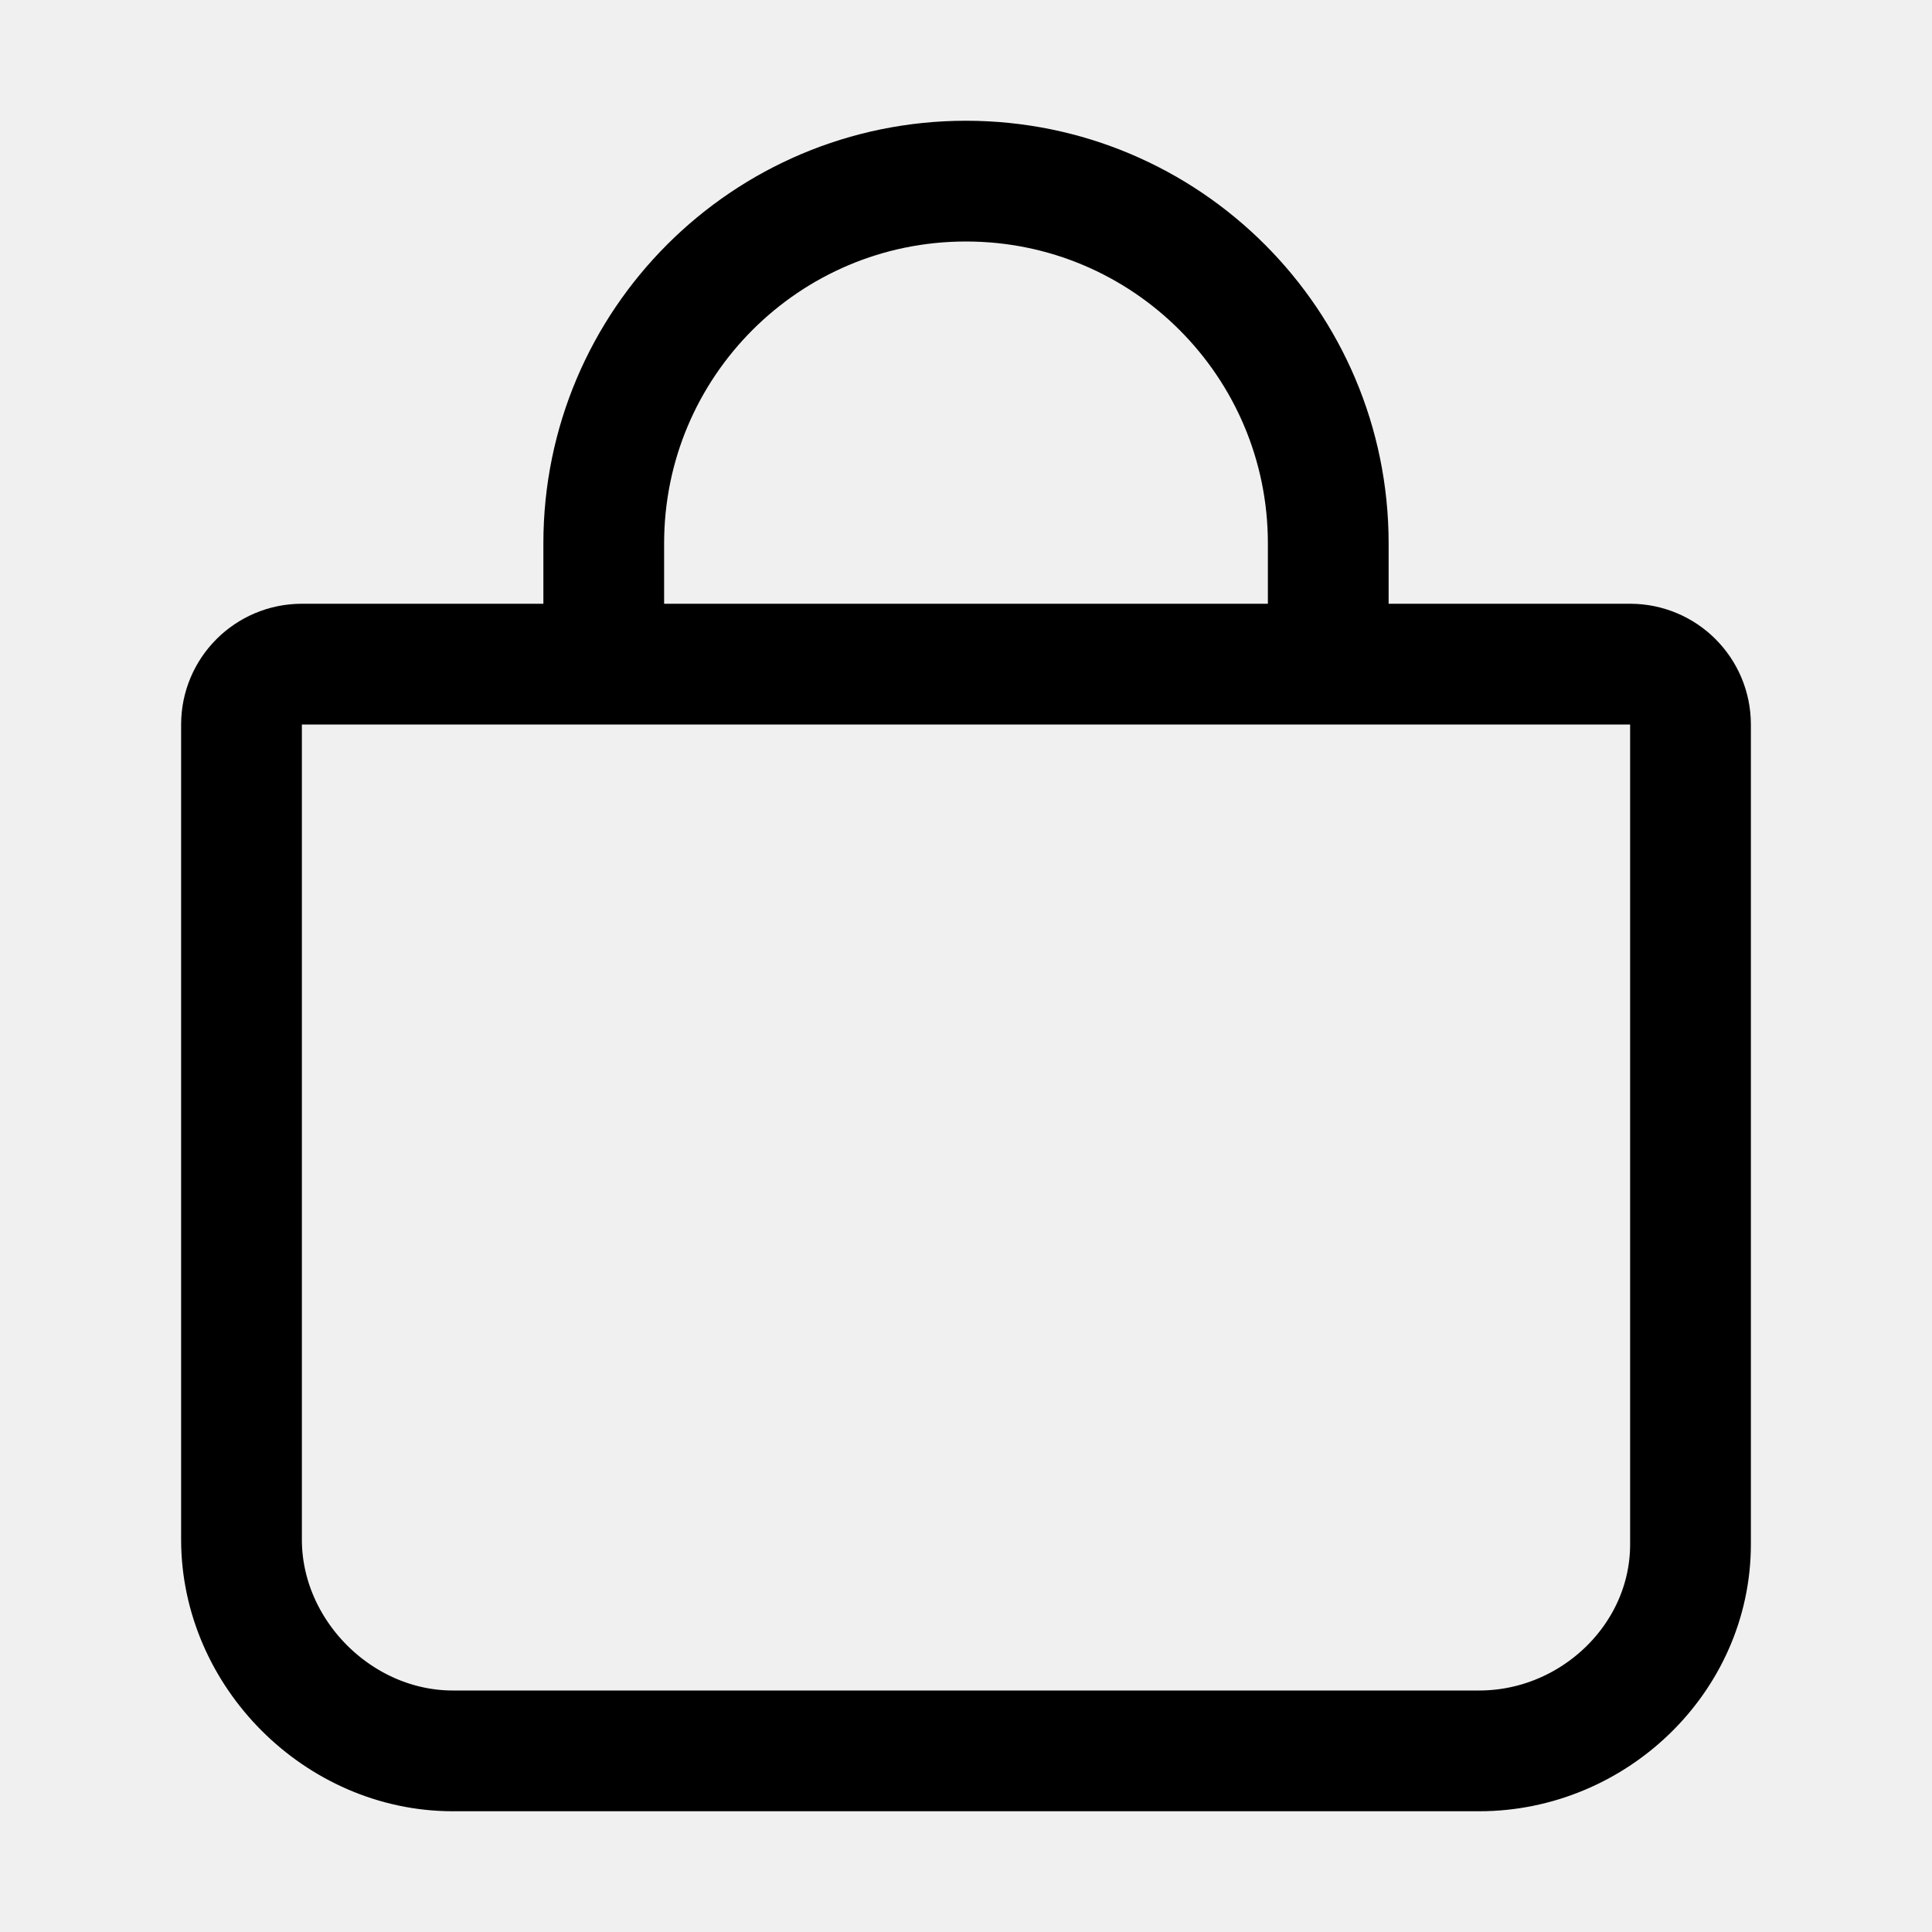
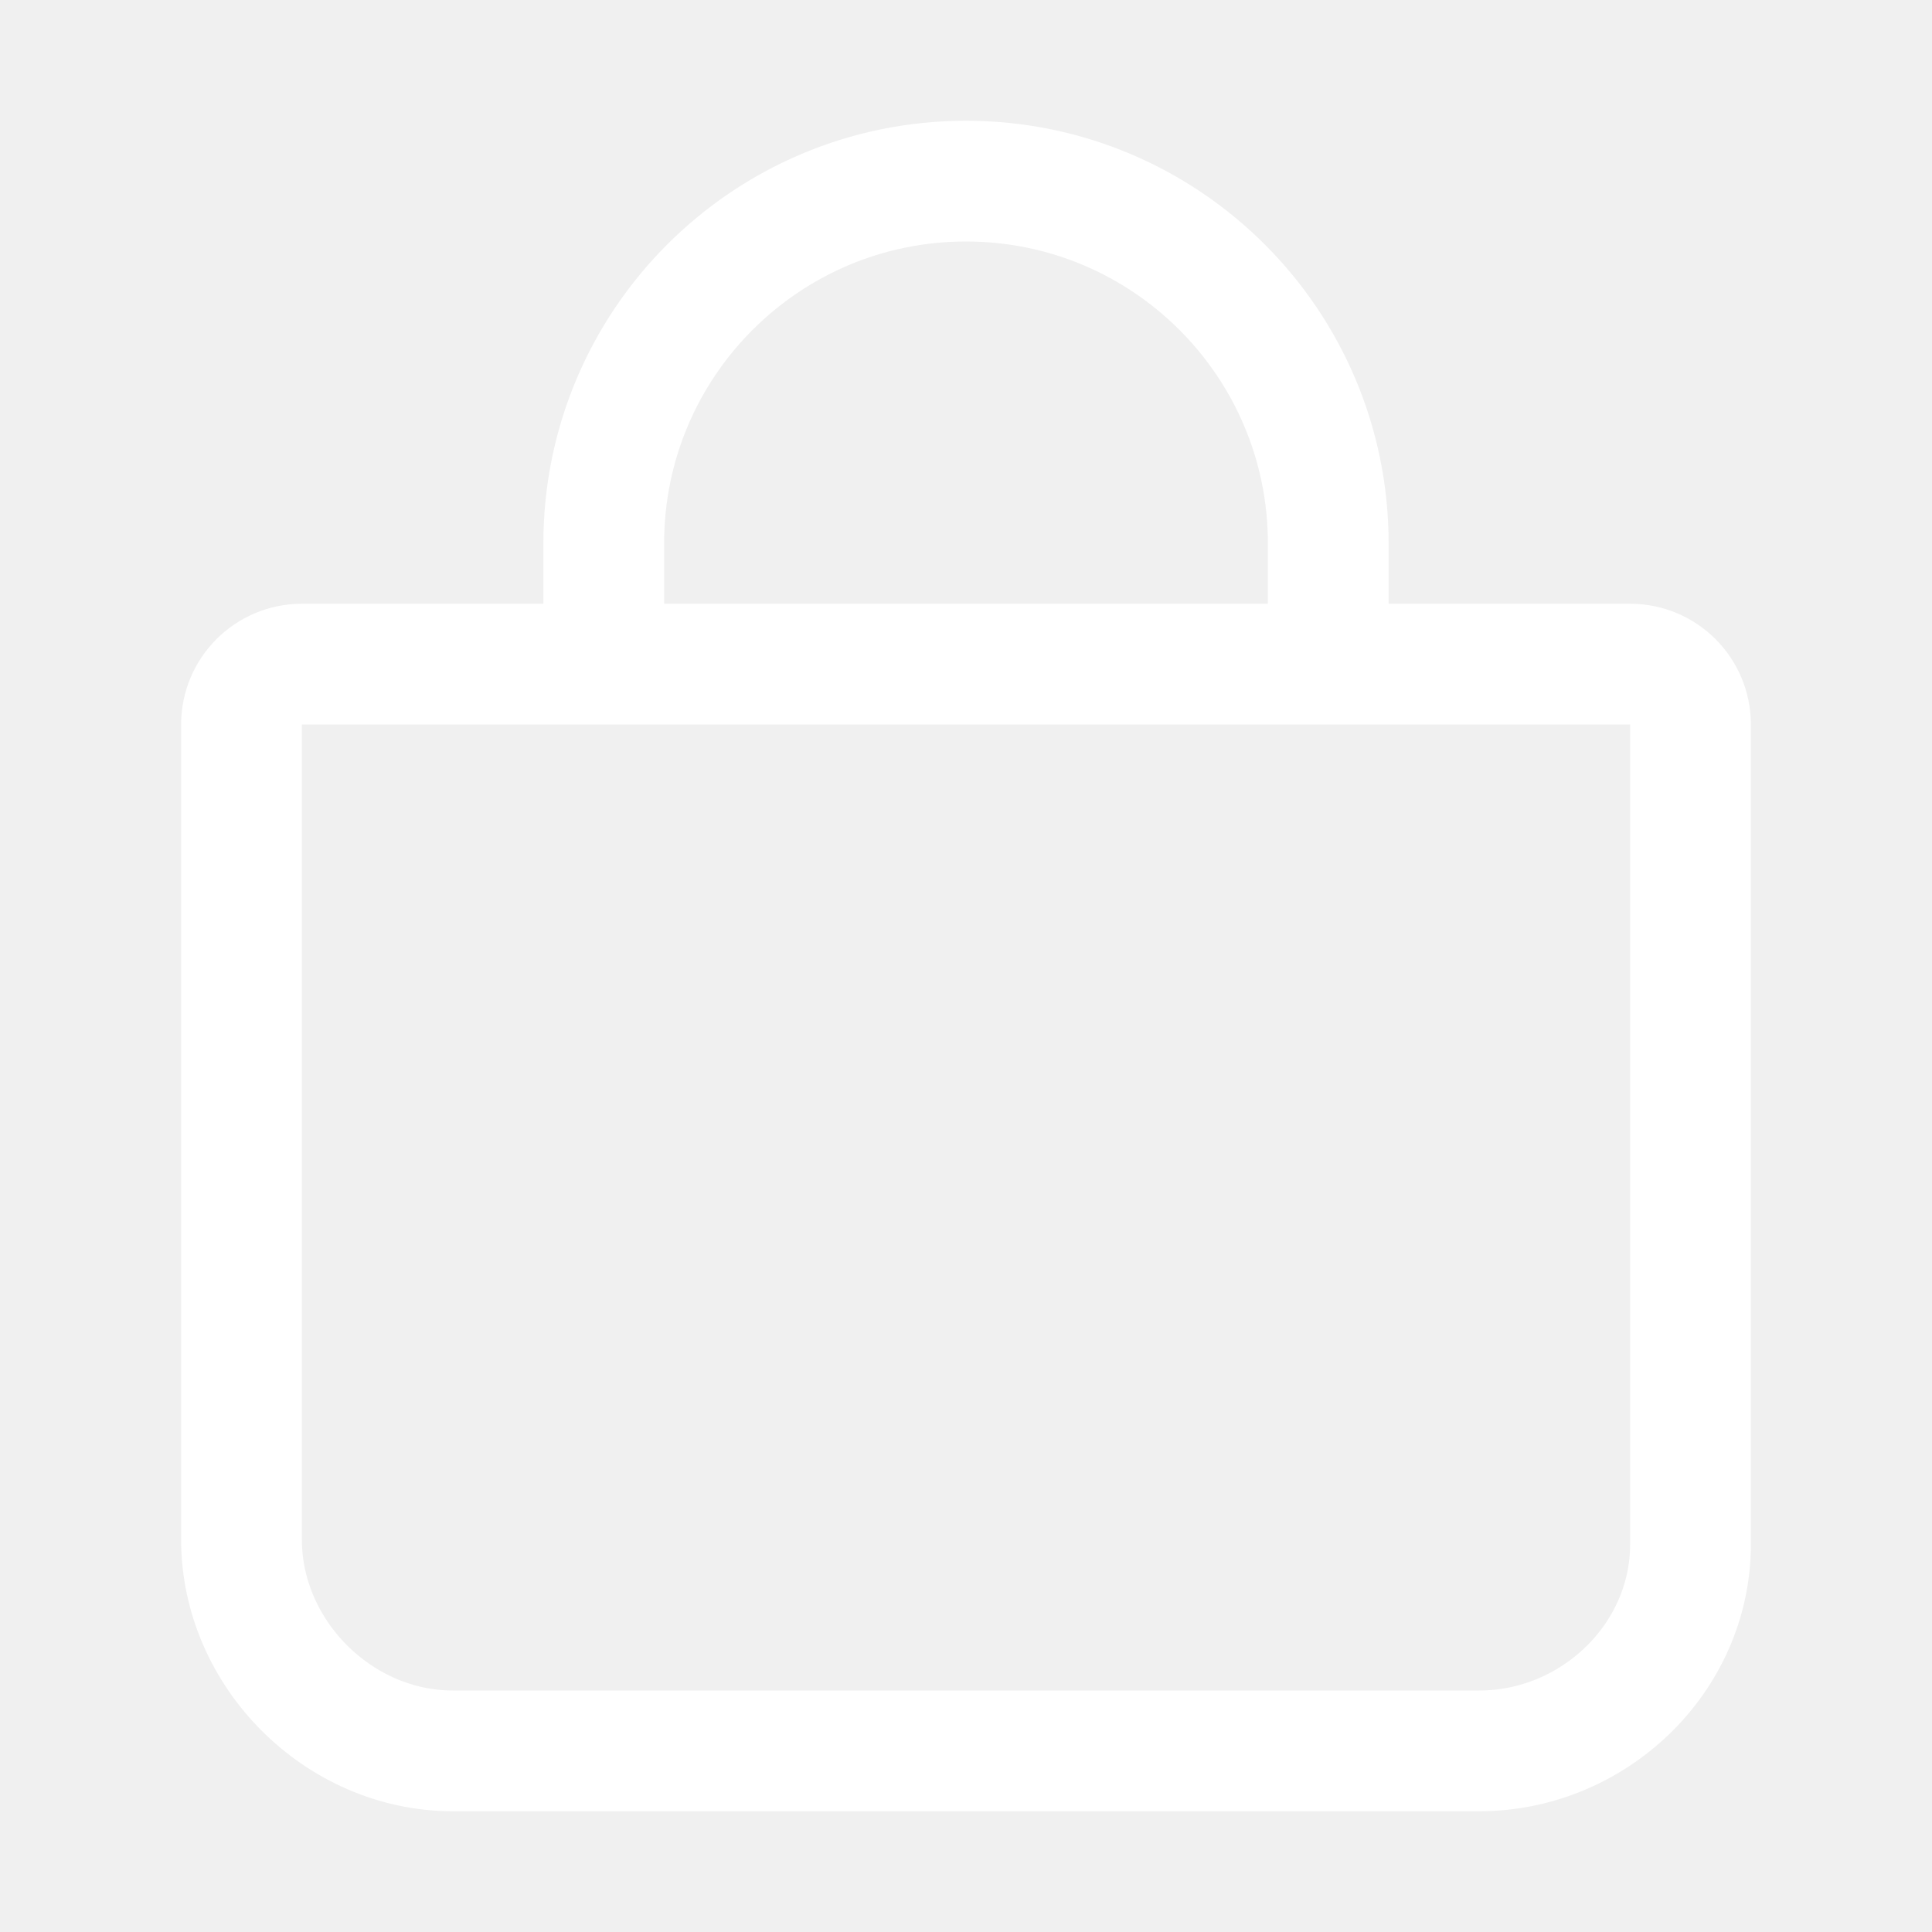
<svg xmlns="http://www.w3.org/2000/svg" class="ionicon" viewBox="0 0 512 512">
-   <path fill="none" stroke="currentColor" stroke-linecap="round" stroke-linejoin="round" stroke-width="32" d="M80 176a16 16 0 00-16 16v216c0 30.24 25.76 56 56 56h272c30.24 0 56-24.51 56-54.75V192a16 16 0 00-16-16zM160 176v-32a96 96 0 0196-96h0a96 96 0 0196 96v32" />
+   <path fill="none" stroke="white" stroke-linecap="round" stroke-linejoin="round" stroke-width="32" d="M80 176a16 16 0 00-16 16v216c0 30.24 25.76 56 56 56h272c30.24 0 56-24.51 56-54.75V192a16 16 0 00-16-16zM160 176v-32a96 96 0 0196-96h0a96 96 0 0196 96v32" />
</svg>
